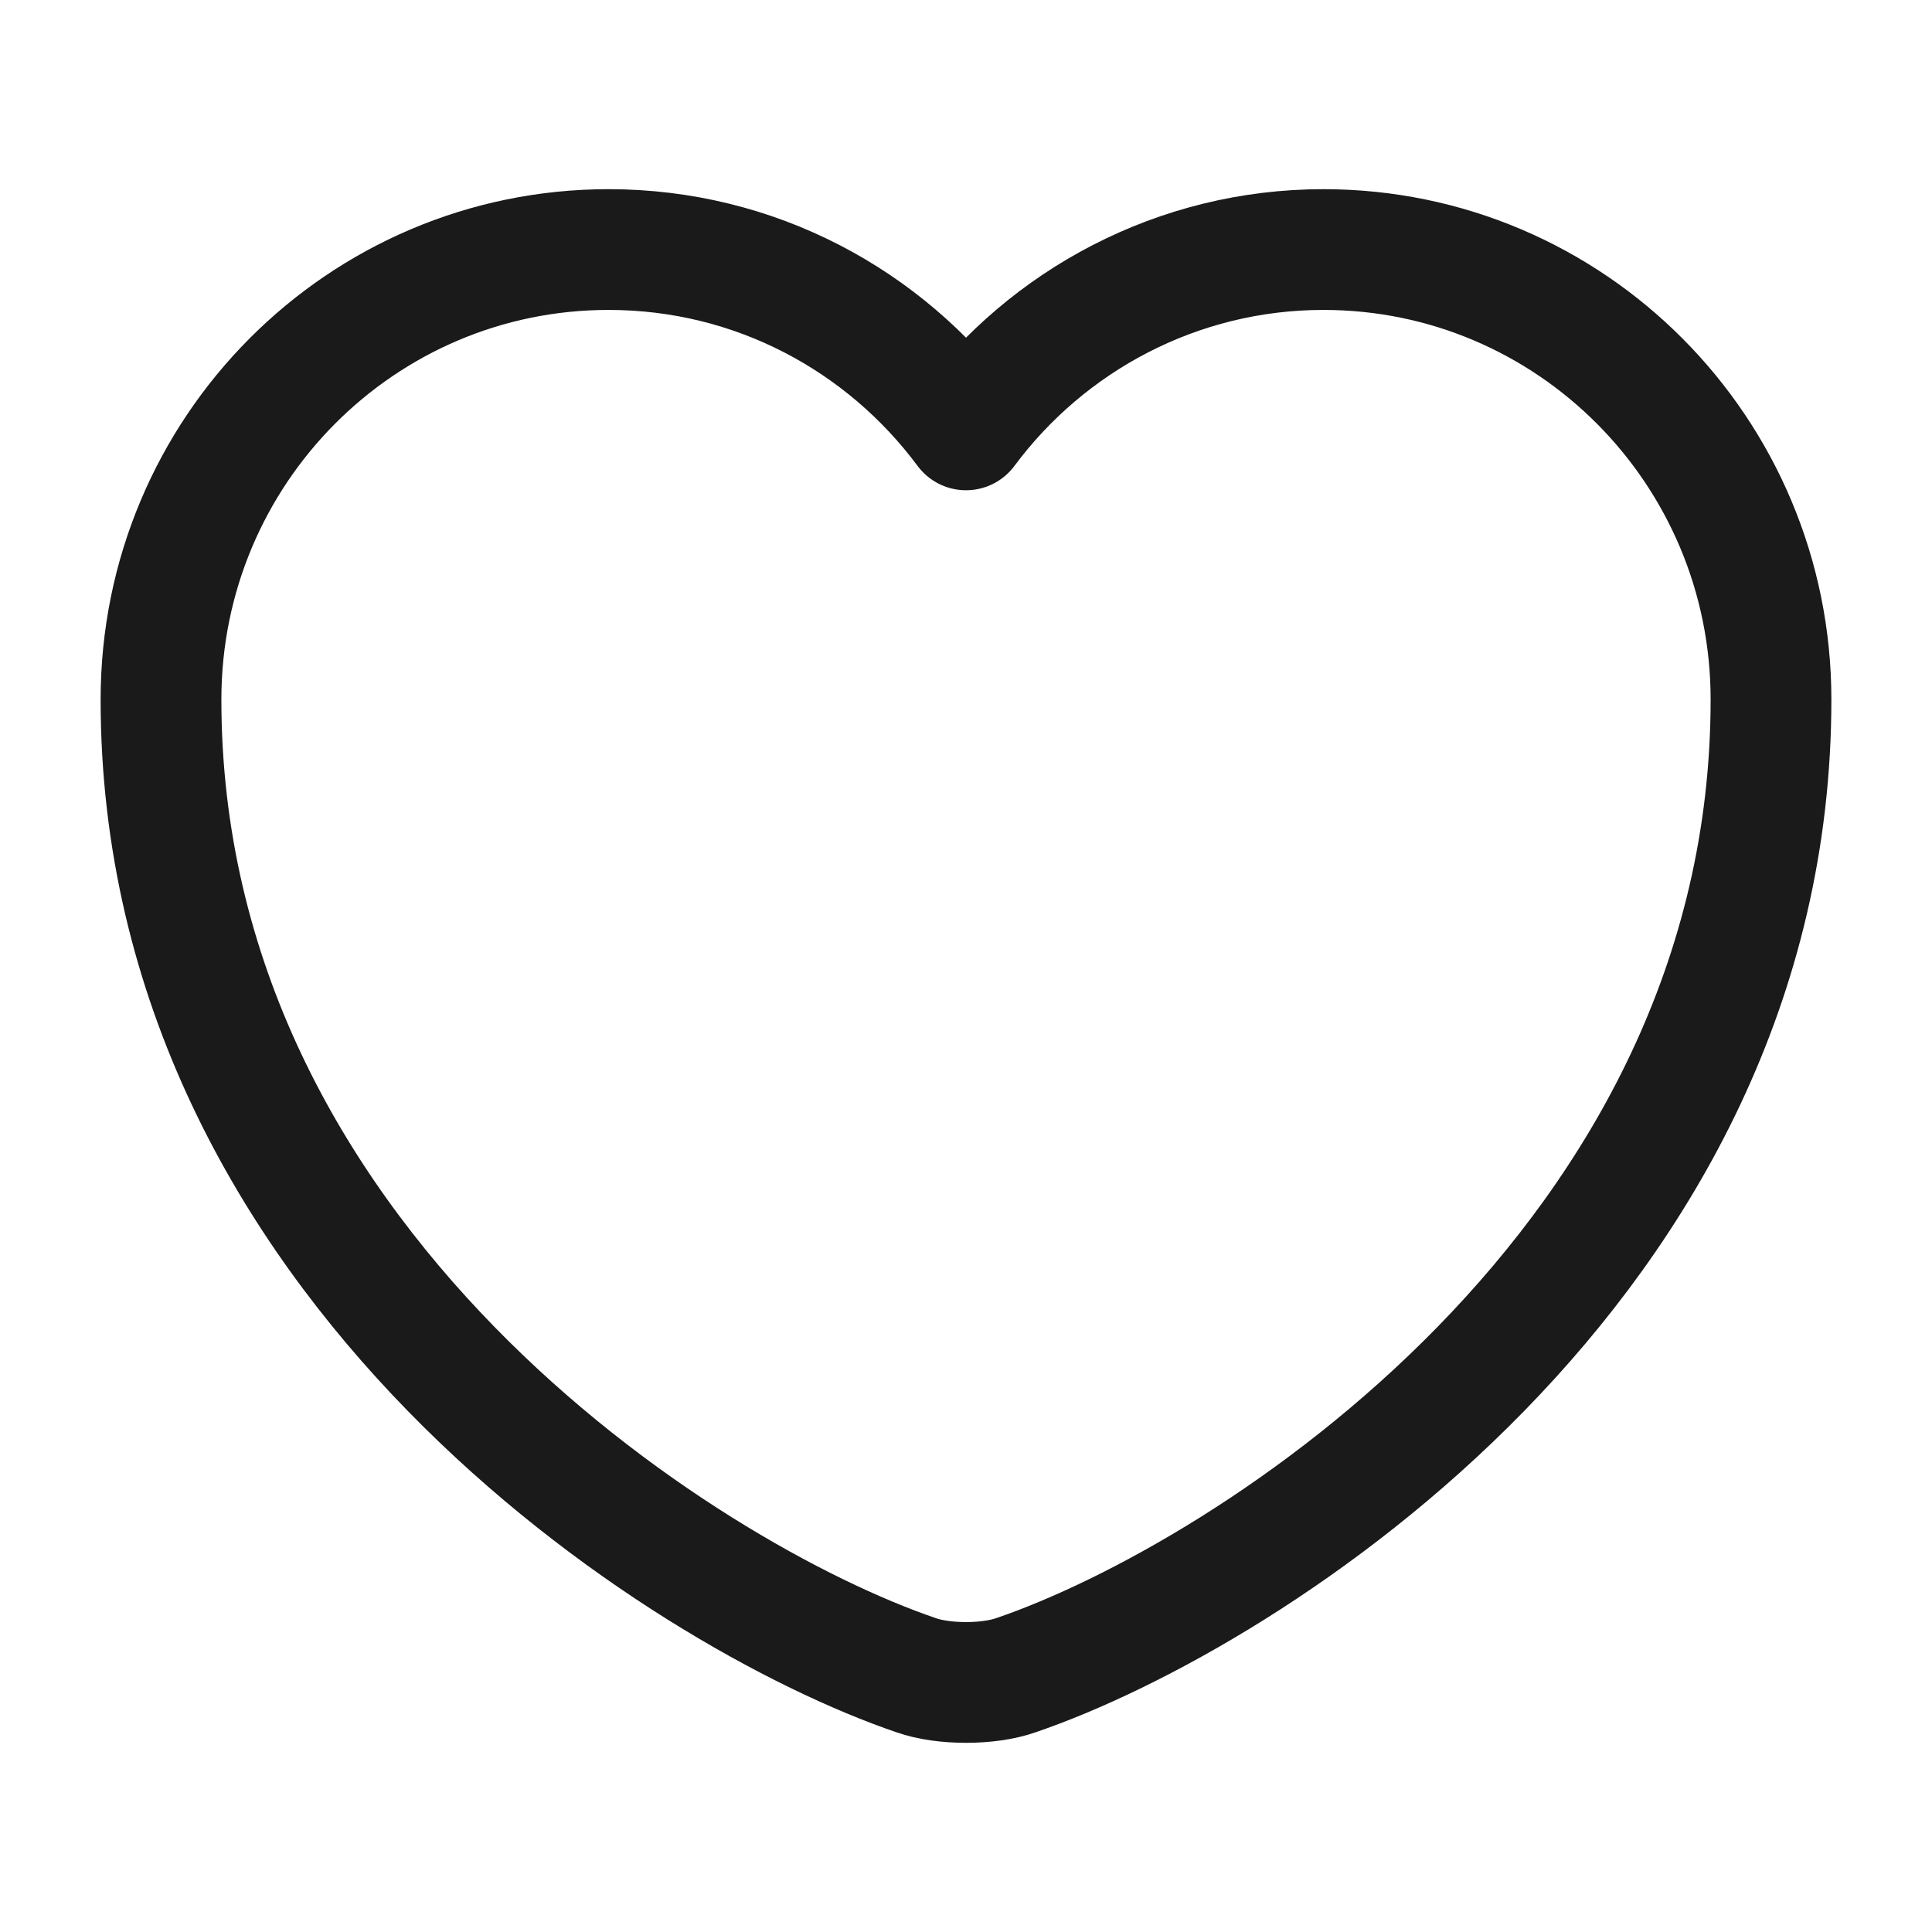
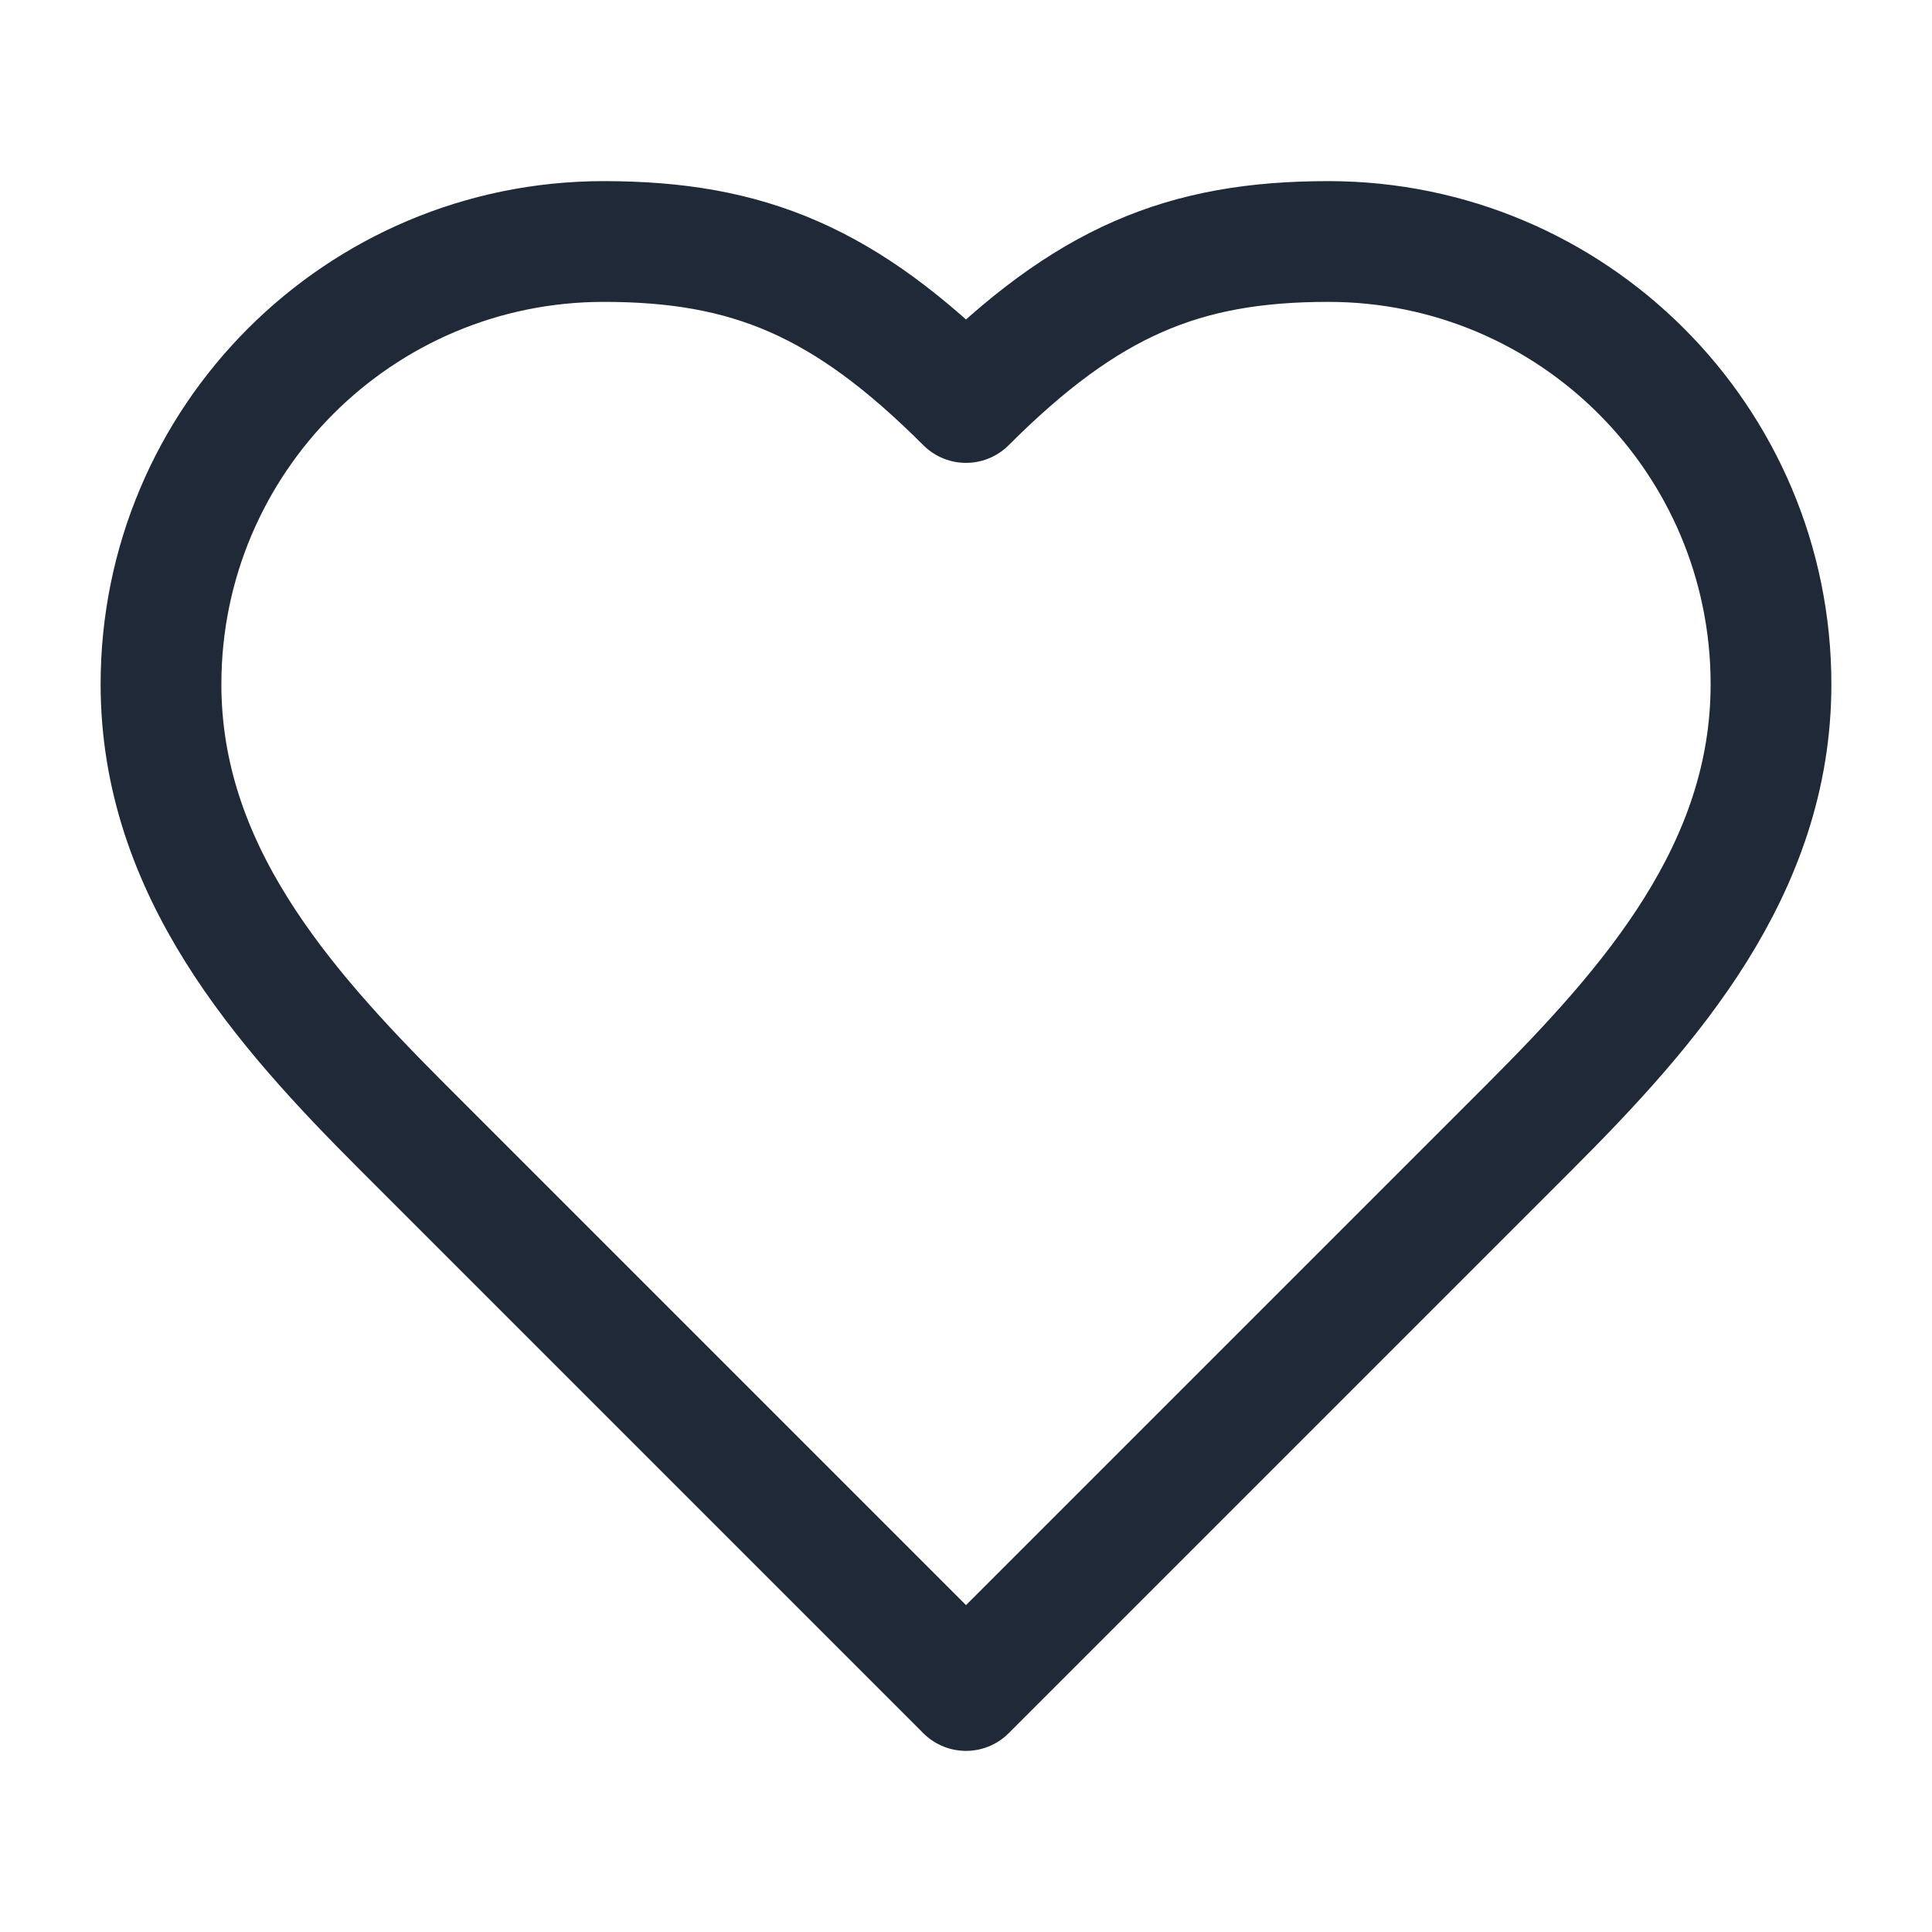
- <svg xmlns="http://www.w3.org/2000/svg" width="24" height="24" viewBox="0 0 24 24" fill="none">
-   <path d="M12.62 20.81C12.28 20.93 11.72 20.93 11.38 20.81C8.48 19.82 2 15.69 2 8.69C2 5.6 4.49 3.1 7.56 3.1C9.38 3.1 10.99 3.98 12 5.34C13.01 3.98 14.63 3.1 16.44 3.1C19.51 3.1 22 5.6 22 8.69C22 15.69 15.52 19.82 12.62 20.81Z" stroke="#1A1A1A" stroke-width="1.5" stroke-linecap="round" stroke-linejoin="round" />
+ <svg xmlns="http://www.w3.org/2000/svg" width="24" height="24" viewBox="0 0 24 24" fill="none" stroke="#1F2937" stroke-width="1.5" stroke-linecap="round" stroke-linejoin="round">
+   <path d="M19 14c1.5-1.5 3-3.2 3-5.5A5.5 5.5 0 0 0 16.5 3c-1.8 0-3 .5-4.5 2-1.5-1.5-2.7-2-4.5-2A5.5 5.5 0 0 0 2 8.5c0 2.3 1.5 4 3 5.5l7 7z" />
</svg>
